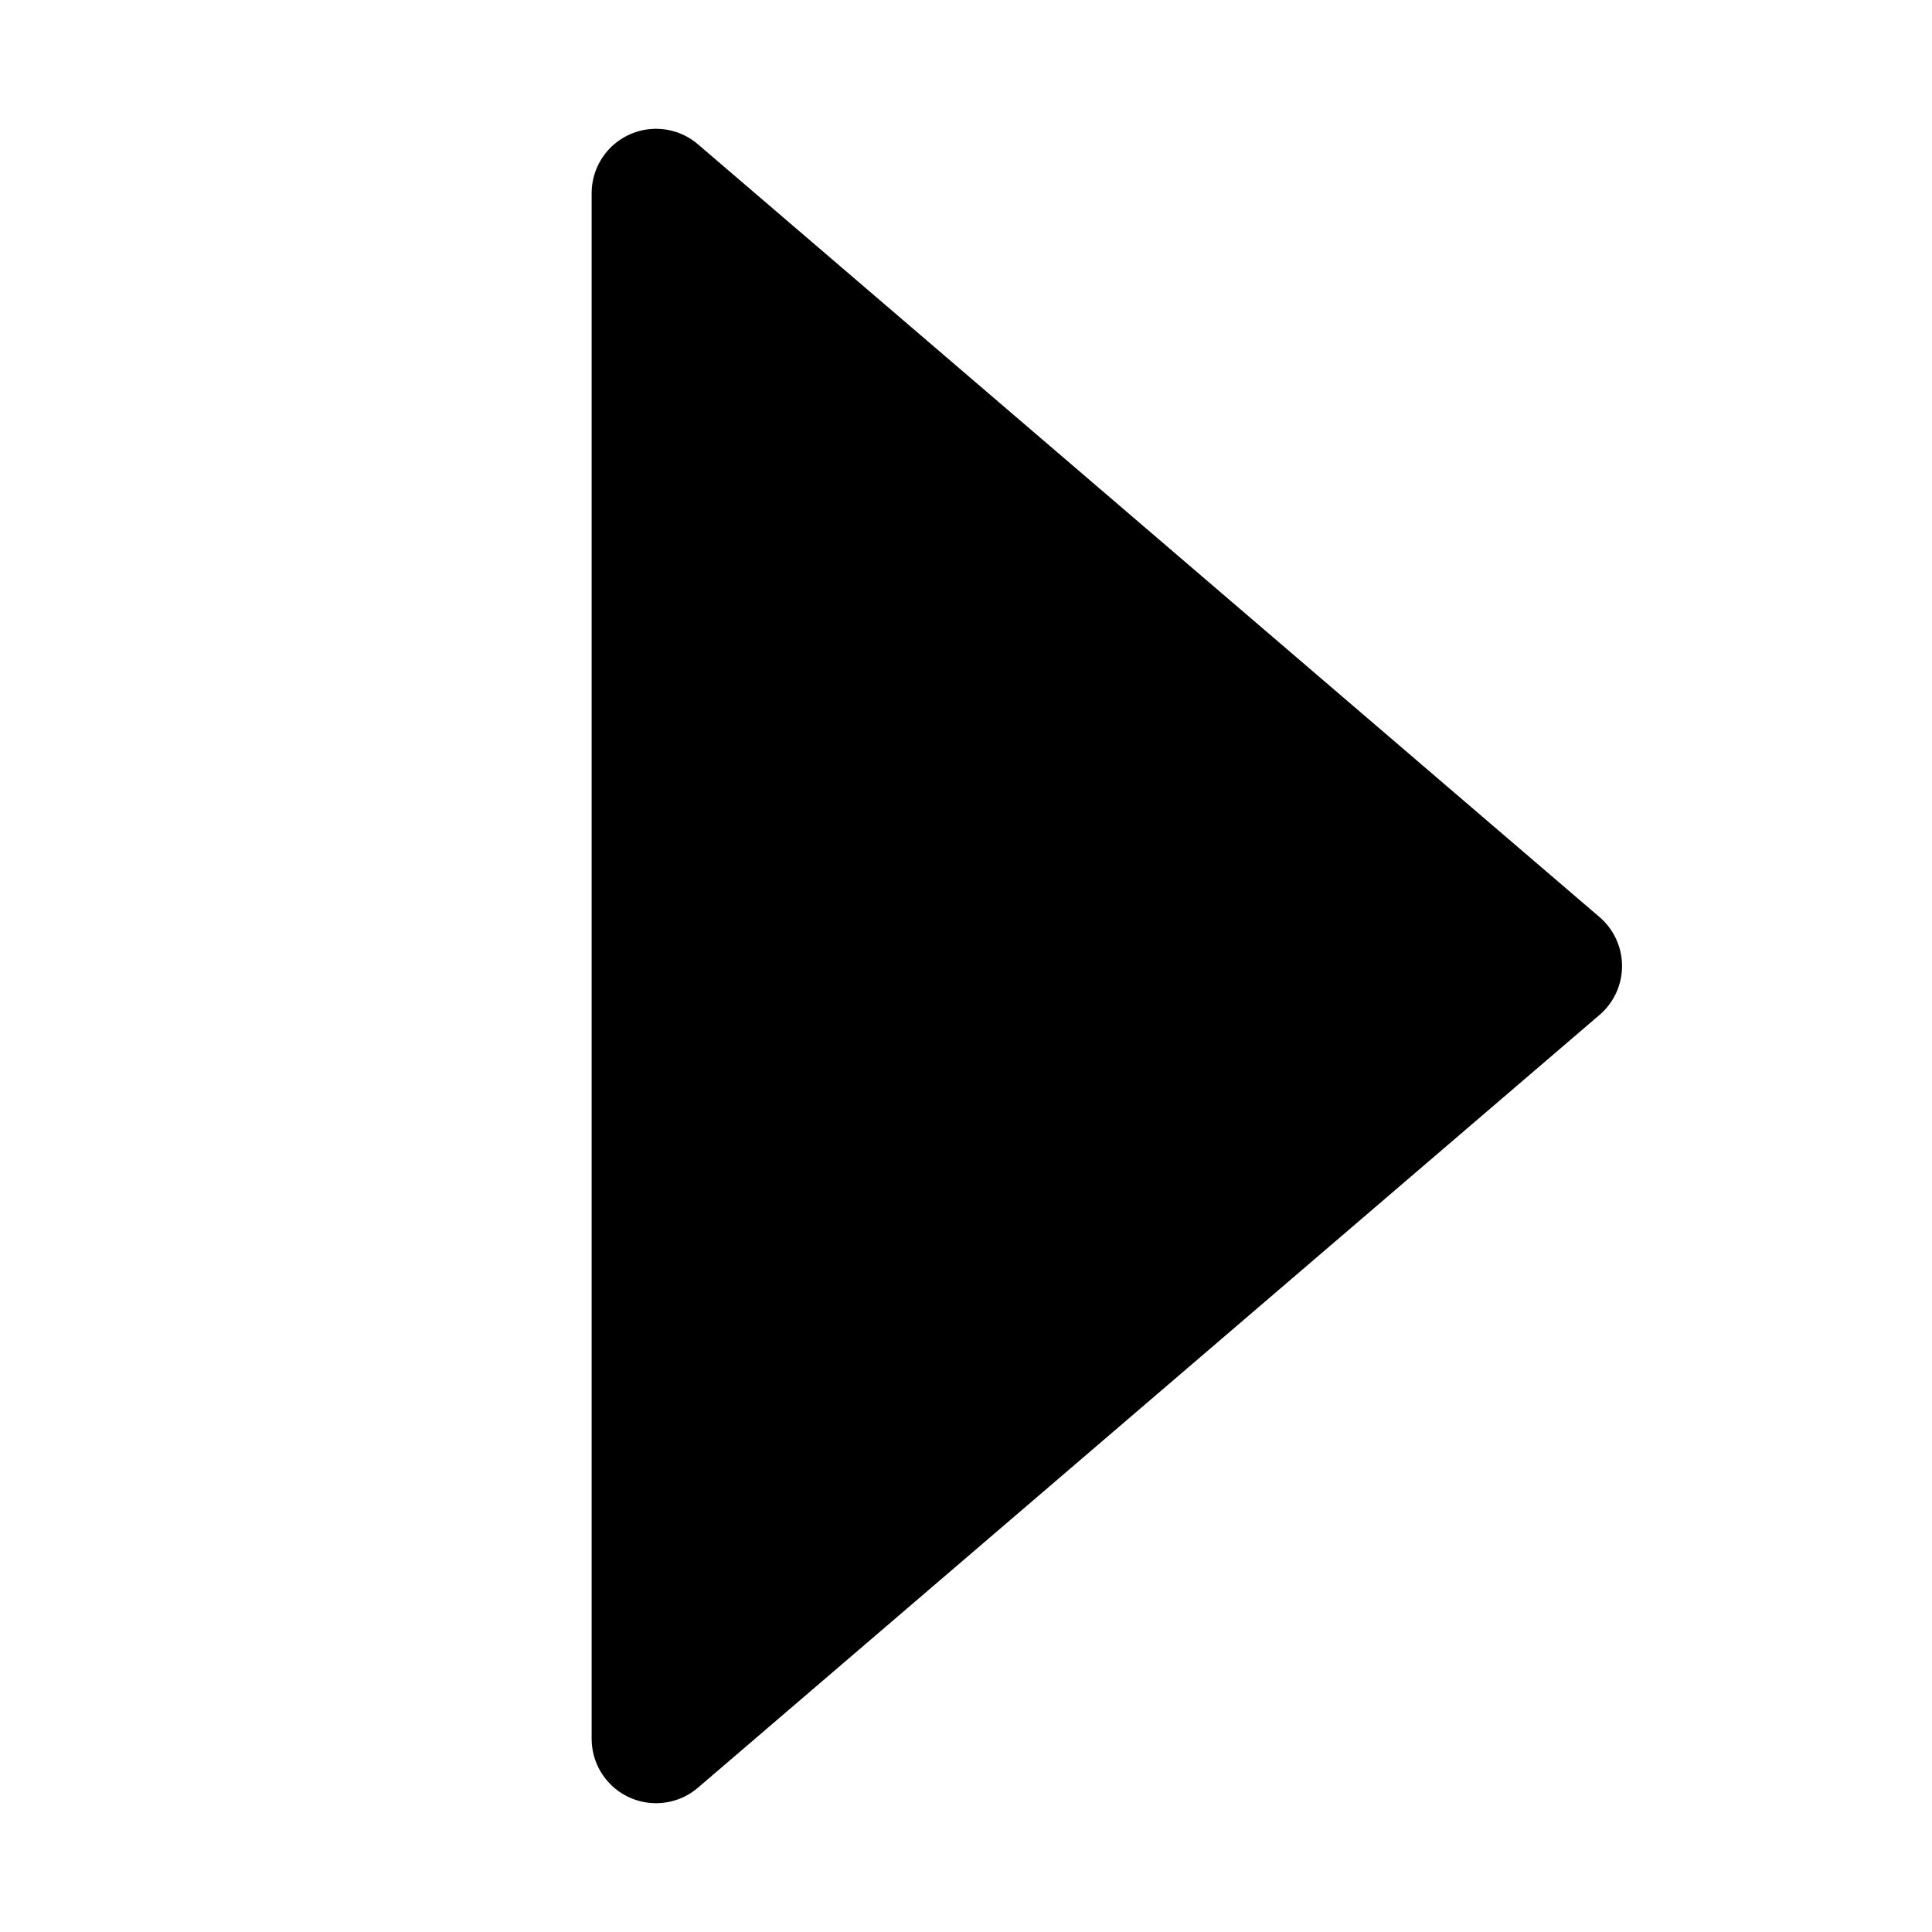
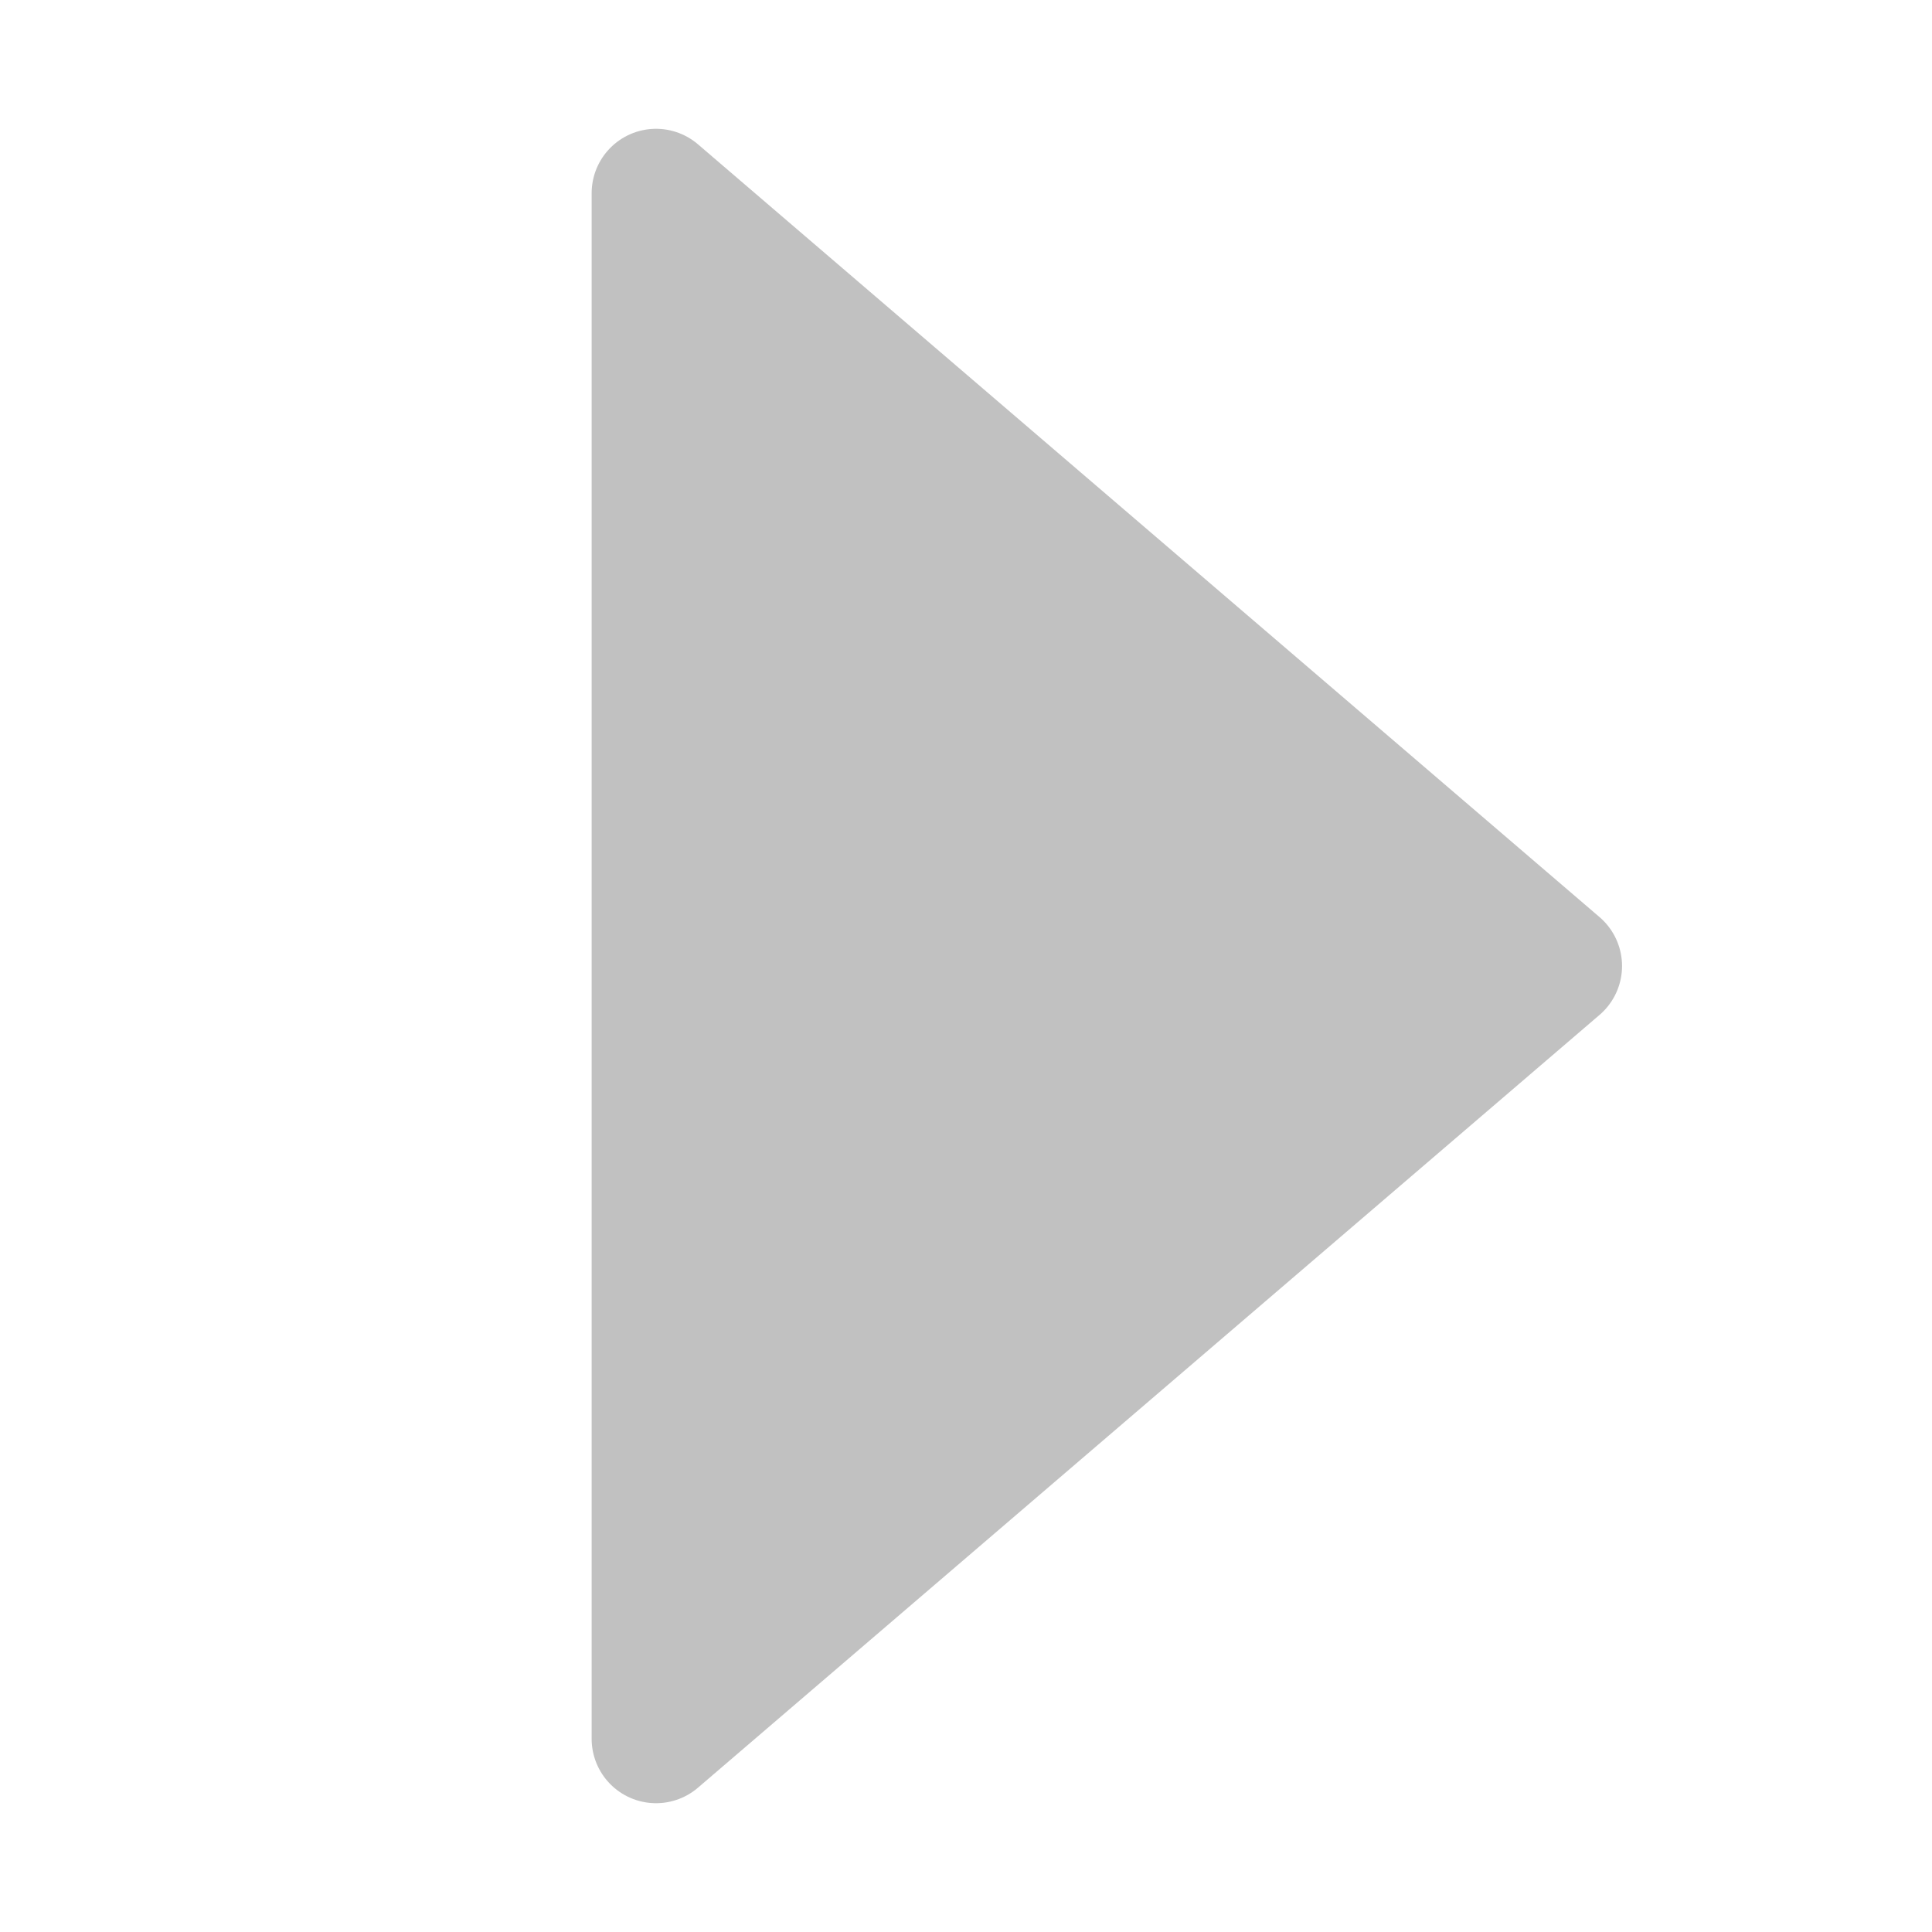
<svg xmlns="http://www.w3.org/2000/svg" width="30" height="30" viewBox="0 0 30 30">
-   <path d="M10.187 3l14 12-14 12z" stroke="#000" stroke-width="2" stroke-linecap="round" stroke-linejoin="round" />
+   <path d="M10.187 3l14 12-14 12z" fill="#c1c1c1" stroke="#c1c1c1" stroke-width="2" stroke-linecap="round" stroke-linejoin="round" />
</svg>
